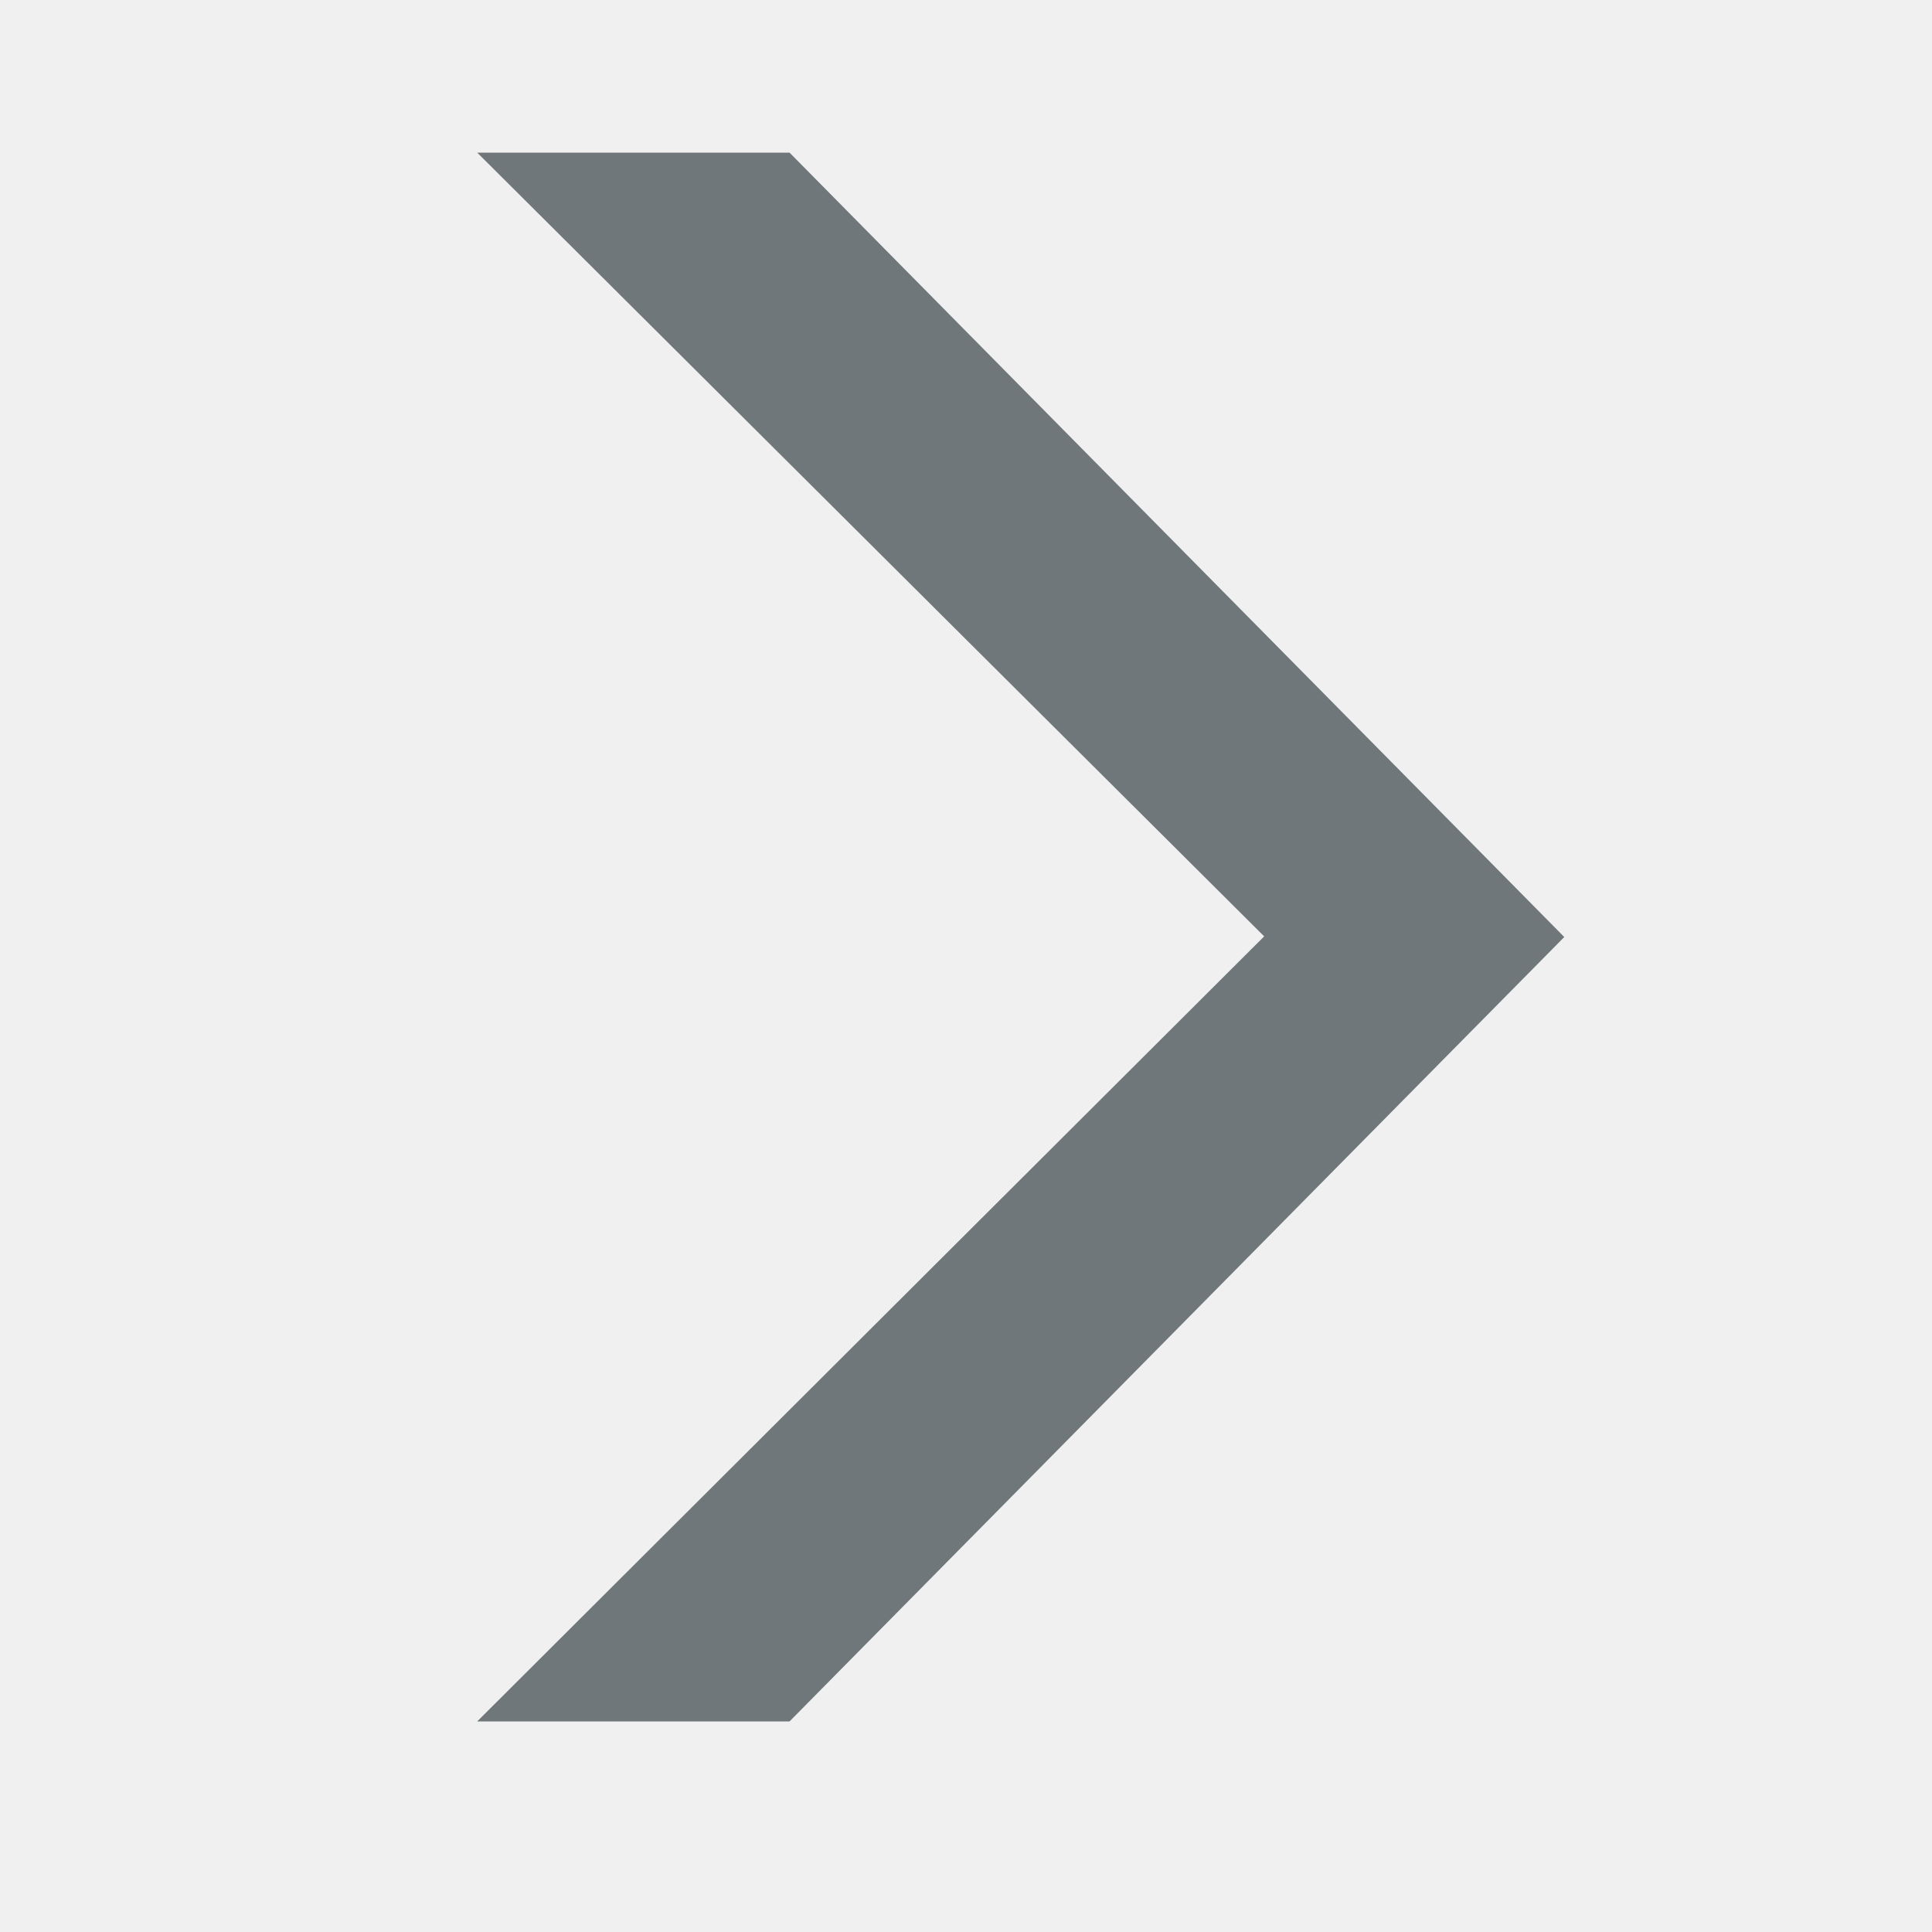
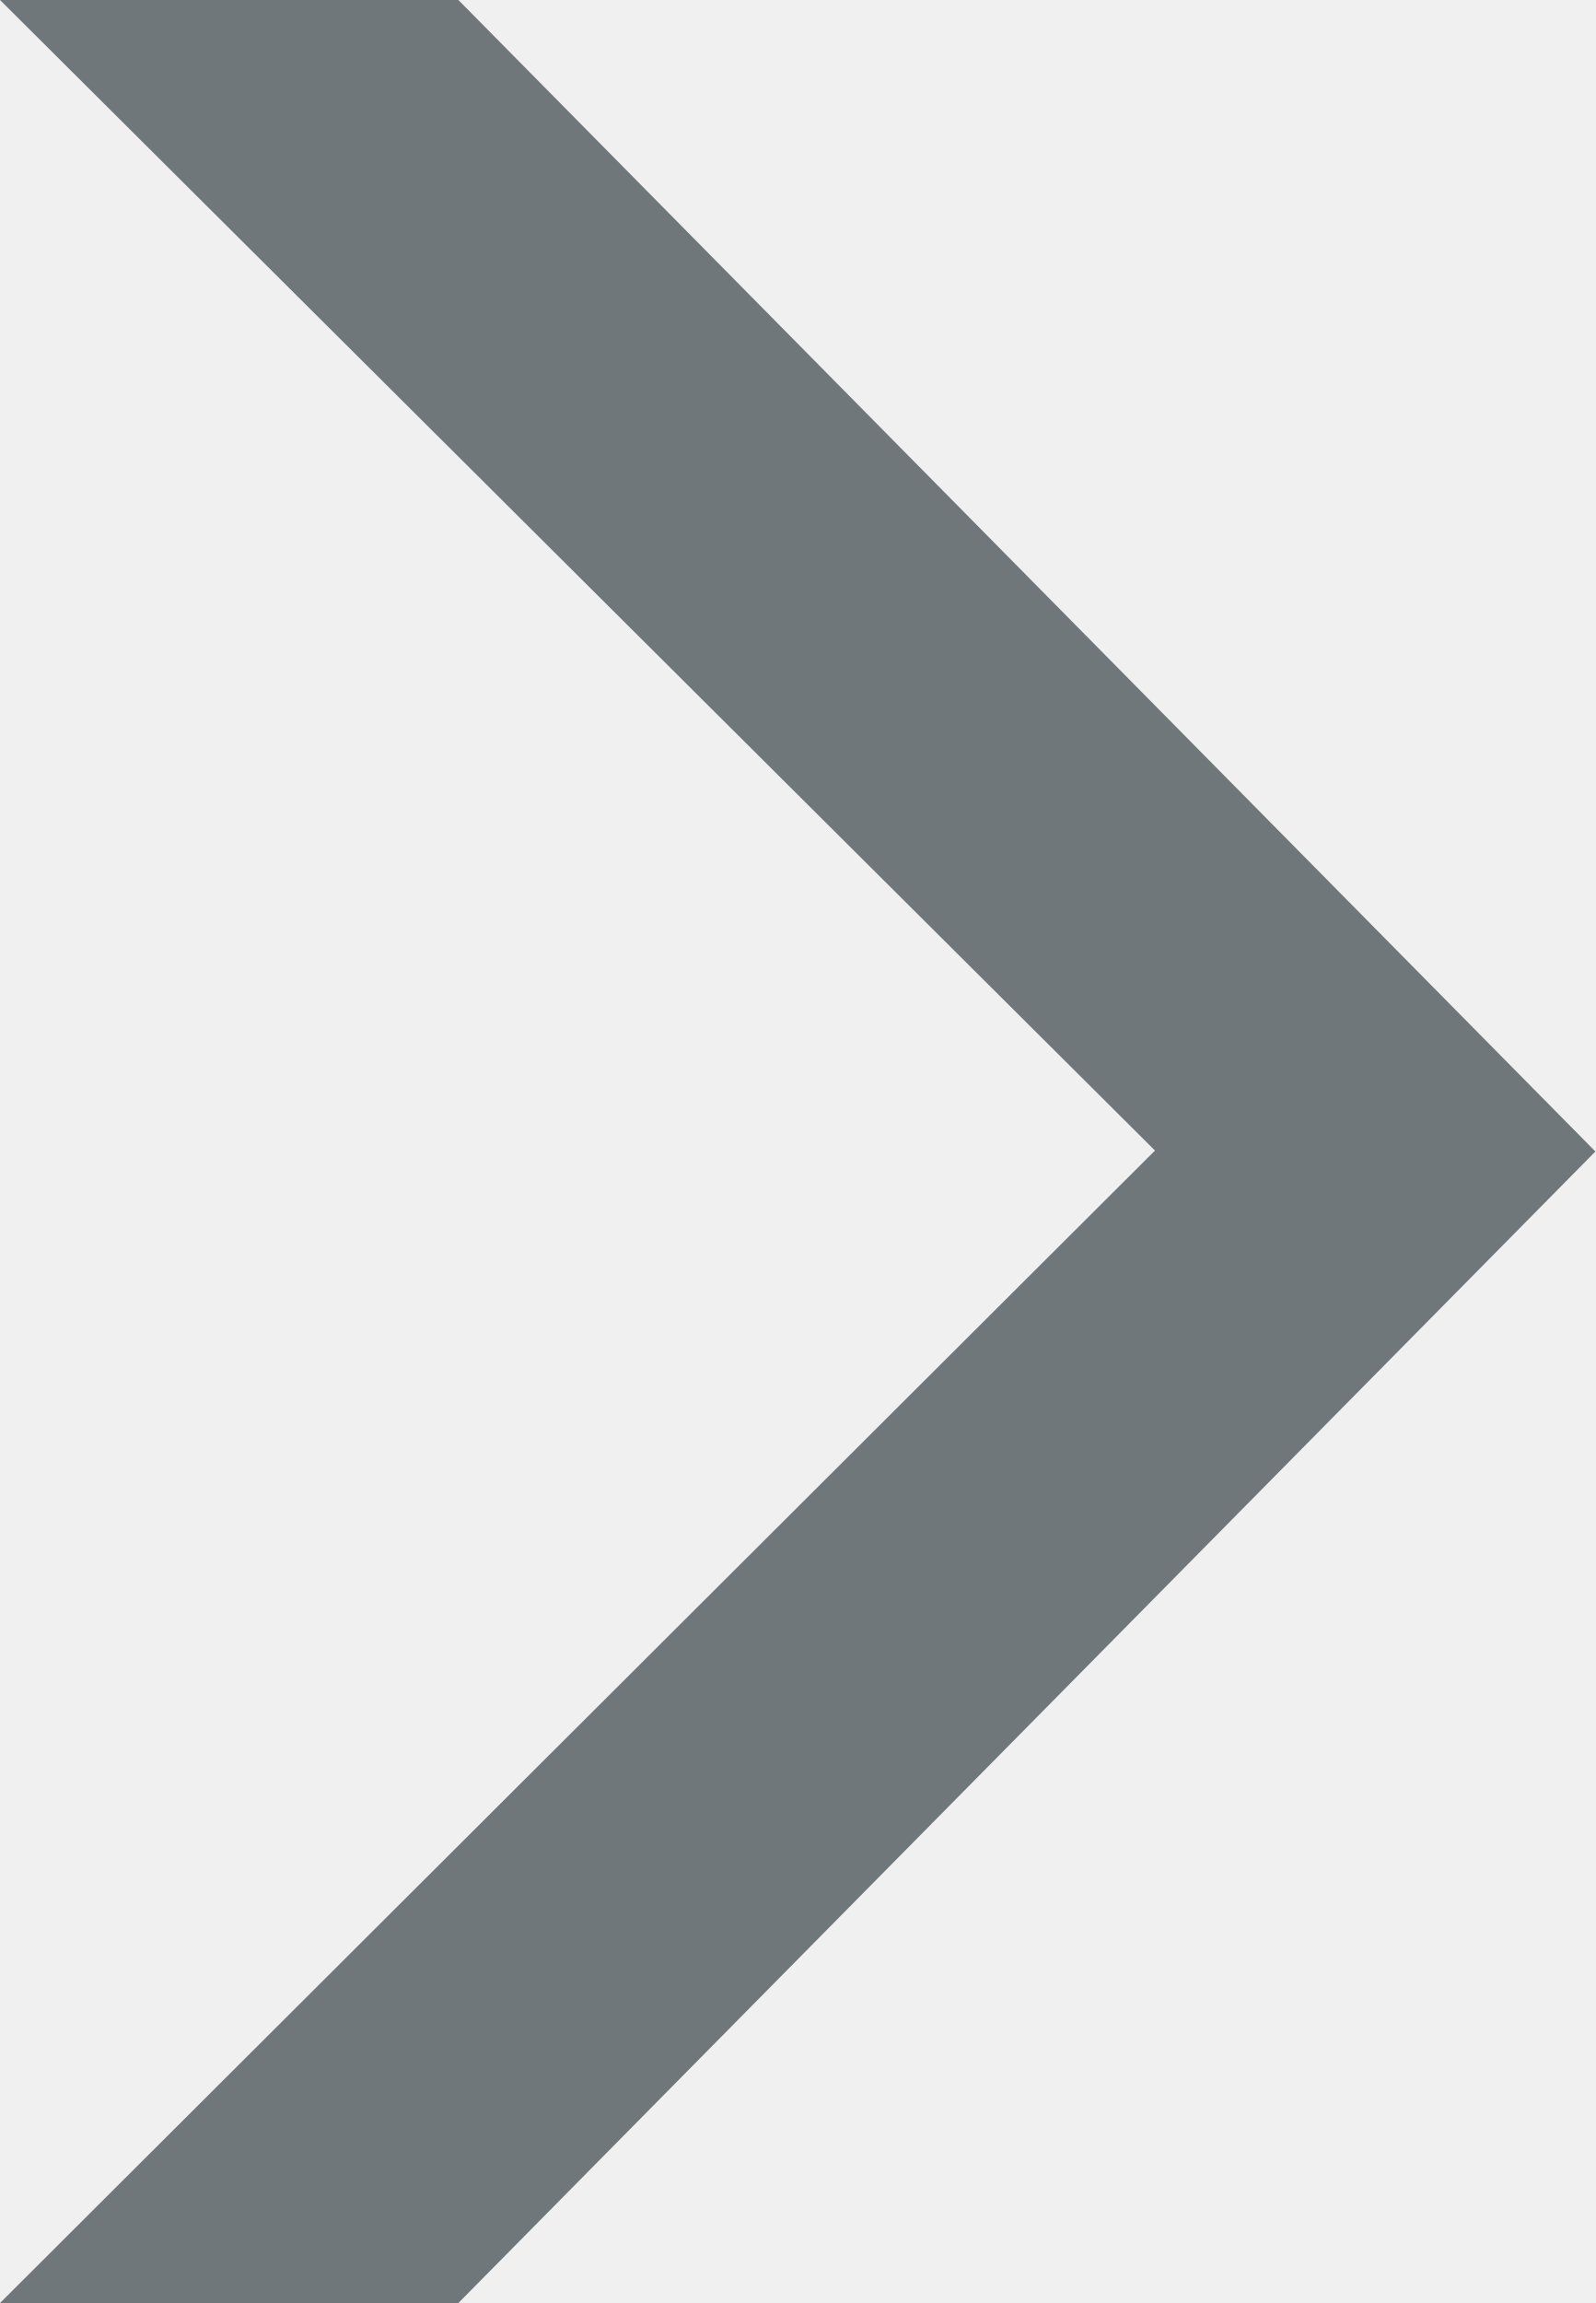
- <svg xmlns="http://www.w3.org/2000/svg" version="1.1" x="0px" y="0px" viewBox="0 0 300 300" style="enable-background:new 0 0 300 300;" xml:space="preserve">
+ <svg xmlns="http://www.w3.org/2000/svg" version="1.1" id="Layer_1" x="0px" y="0px" viewBox="0 0 168.8 243.6" style="enable-background:new 0 0 168.8 243.6;" xml:space="preserve">
  <style type="text/css">
	.st0{fill:#6F777B;}
	.st1{display:none;}
	.st2{display:inline;stroke:#FFFFFF;stroke-miterlimit:10;}
</style>
-   <g id="Layer_1">
-     <polygon id="XMLID_8_" class="st0" points="242.9,145.5 122.6,23.7 74.1,23.7 196.3,145.4 74.1,267.3 122.6,267.3  " />
+   <g id="Layer_1_1_">
+     <polygon id="XMLID_8_" class="st0" points="168.8,121.8 48.5,0 0,0 122.2,121.7 0,243.6 48.5,243.6  " />
  </g>
  <g id="Layer_2" class="st1">
    <polygon id="XMLID_1_" class="st2" points="98.9,118.5 132.4,154 202.1,84.5 228.1,111.5 132.1,206.5 71.9,145.5  " />
  </g>
</svg>
